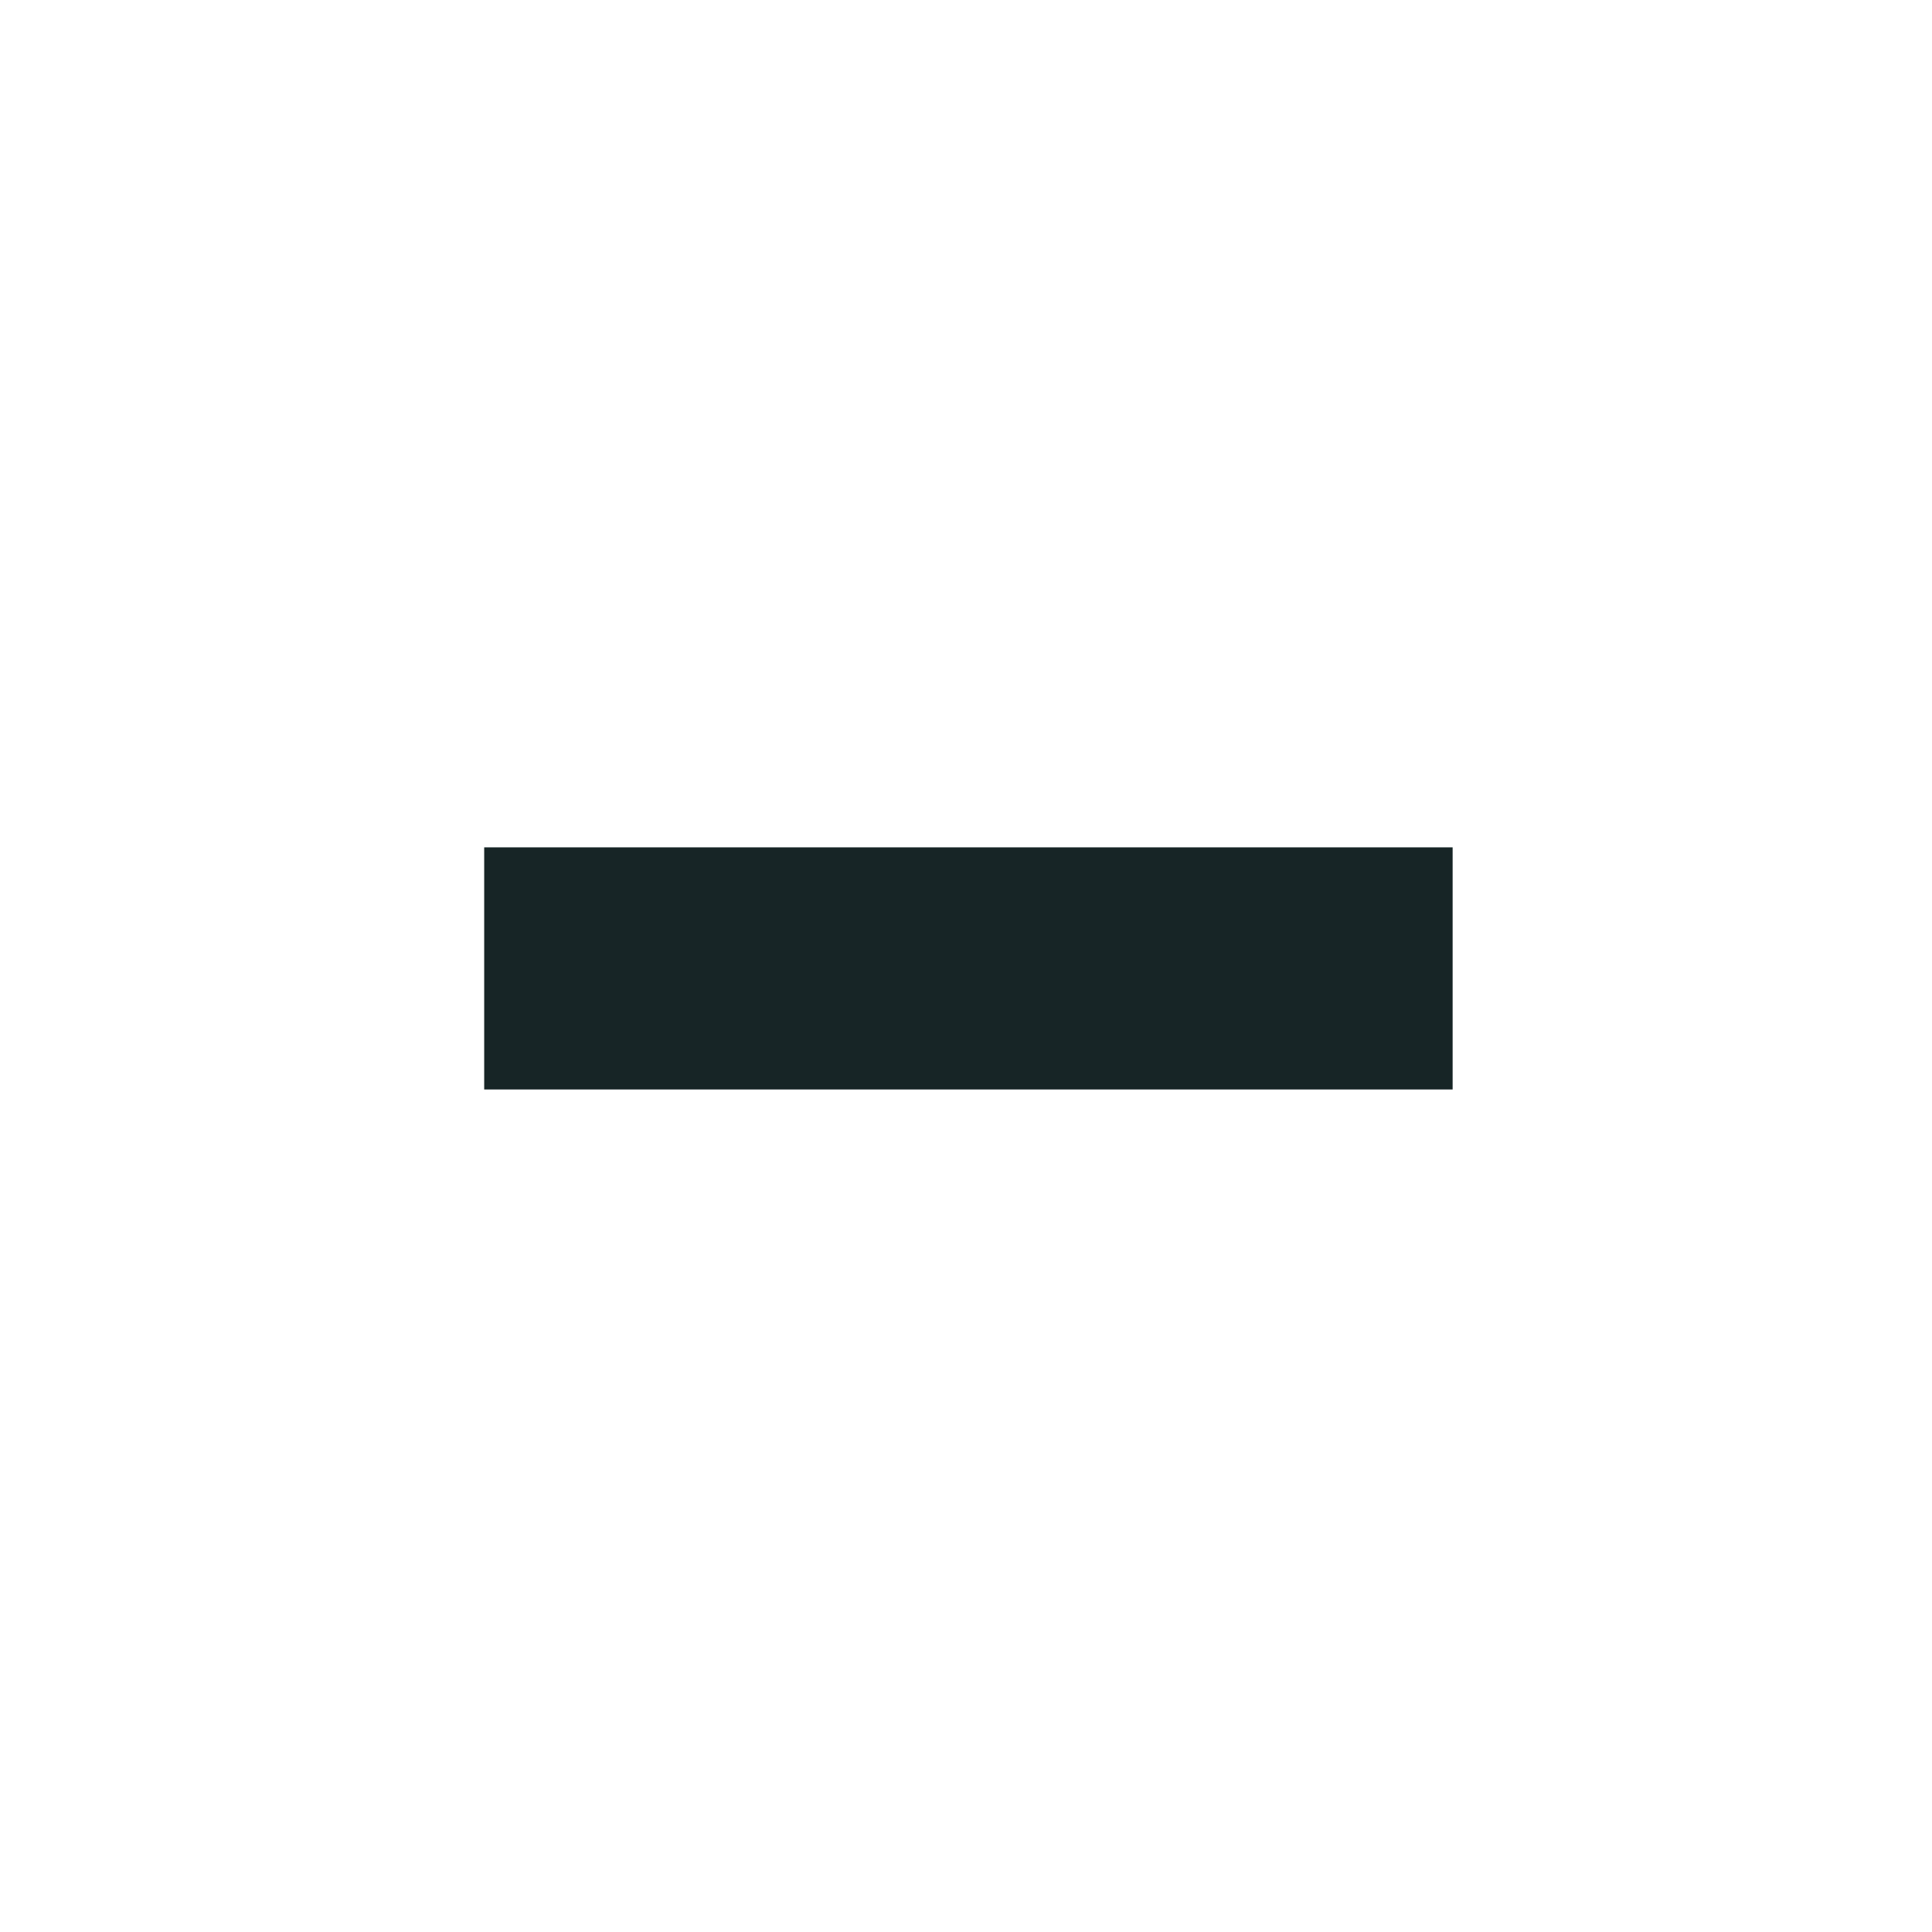
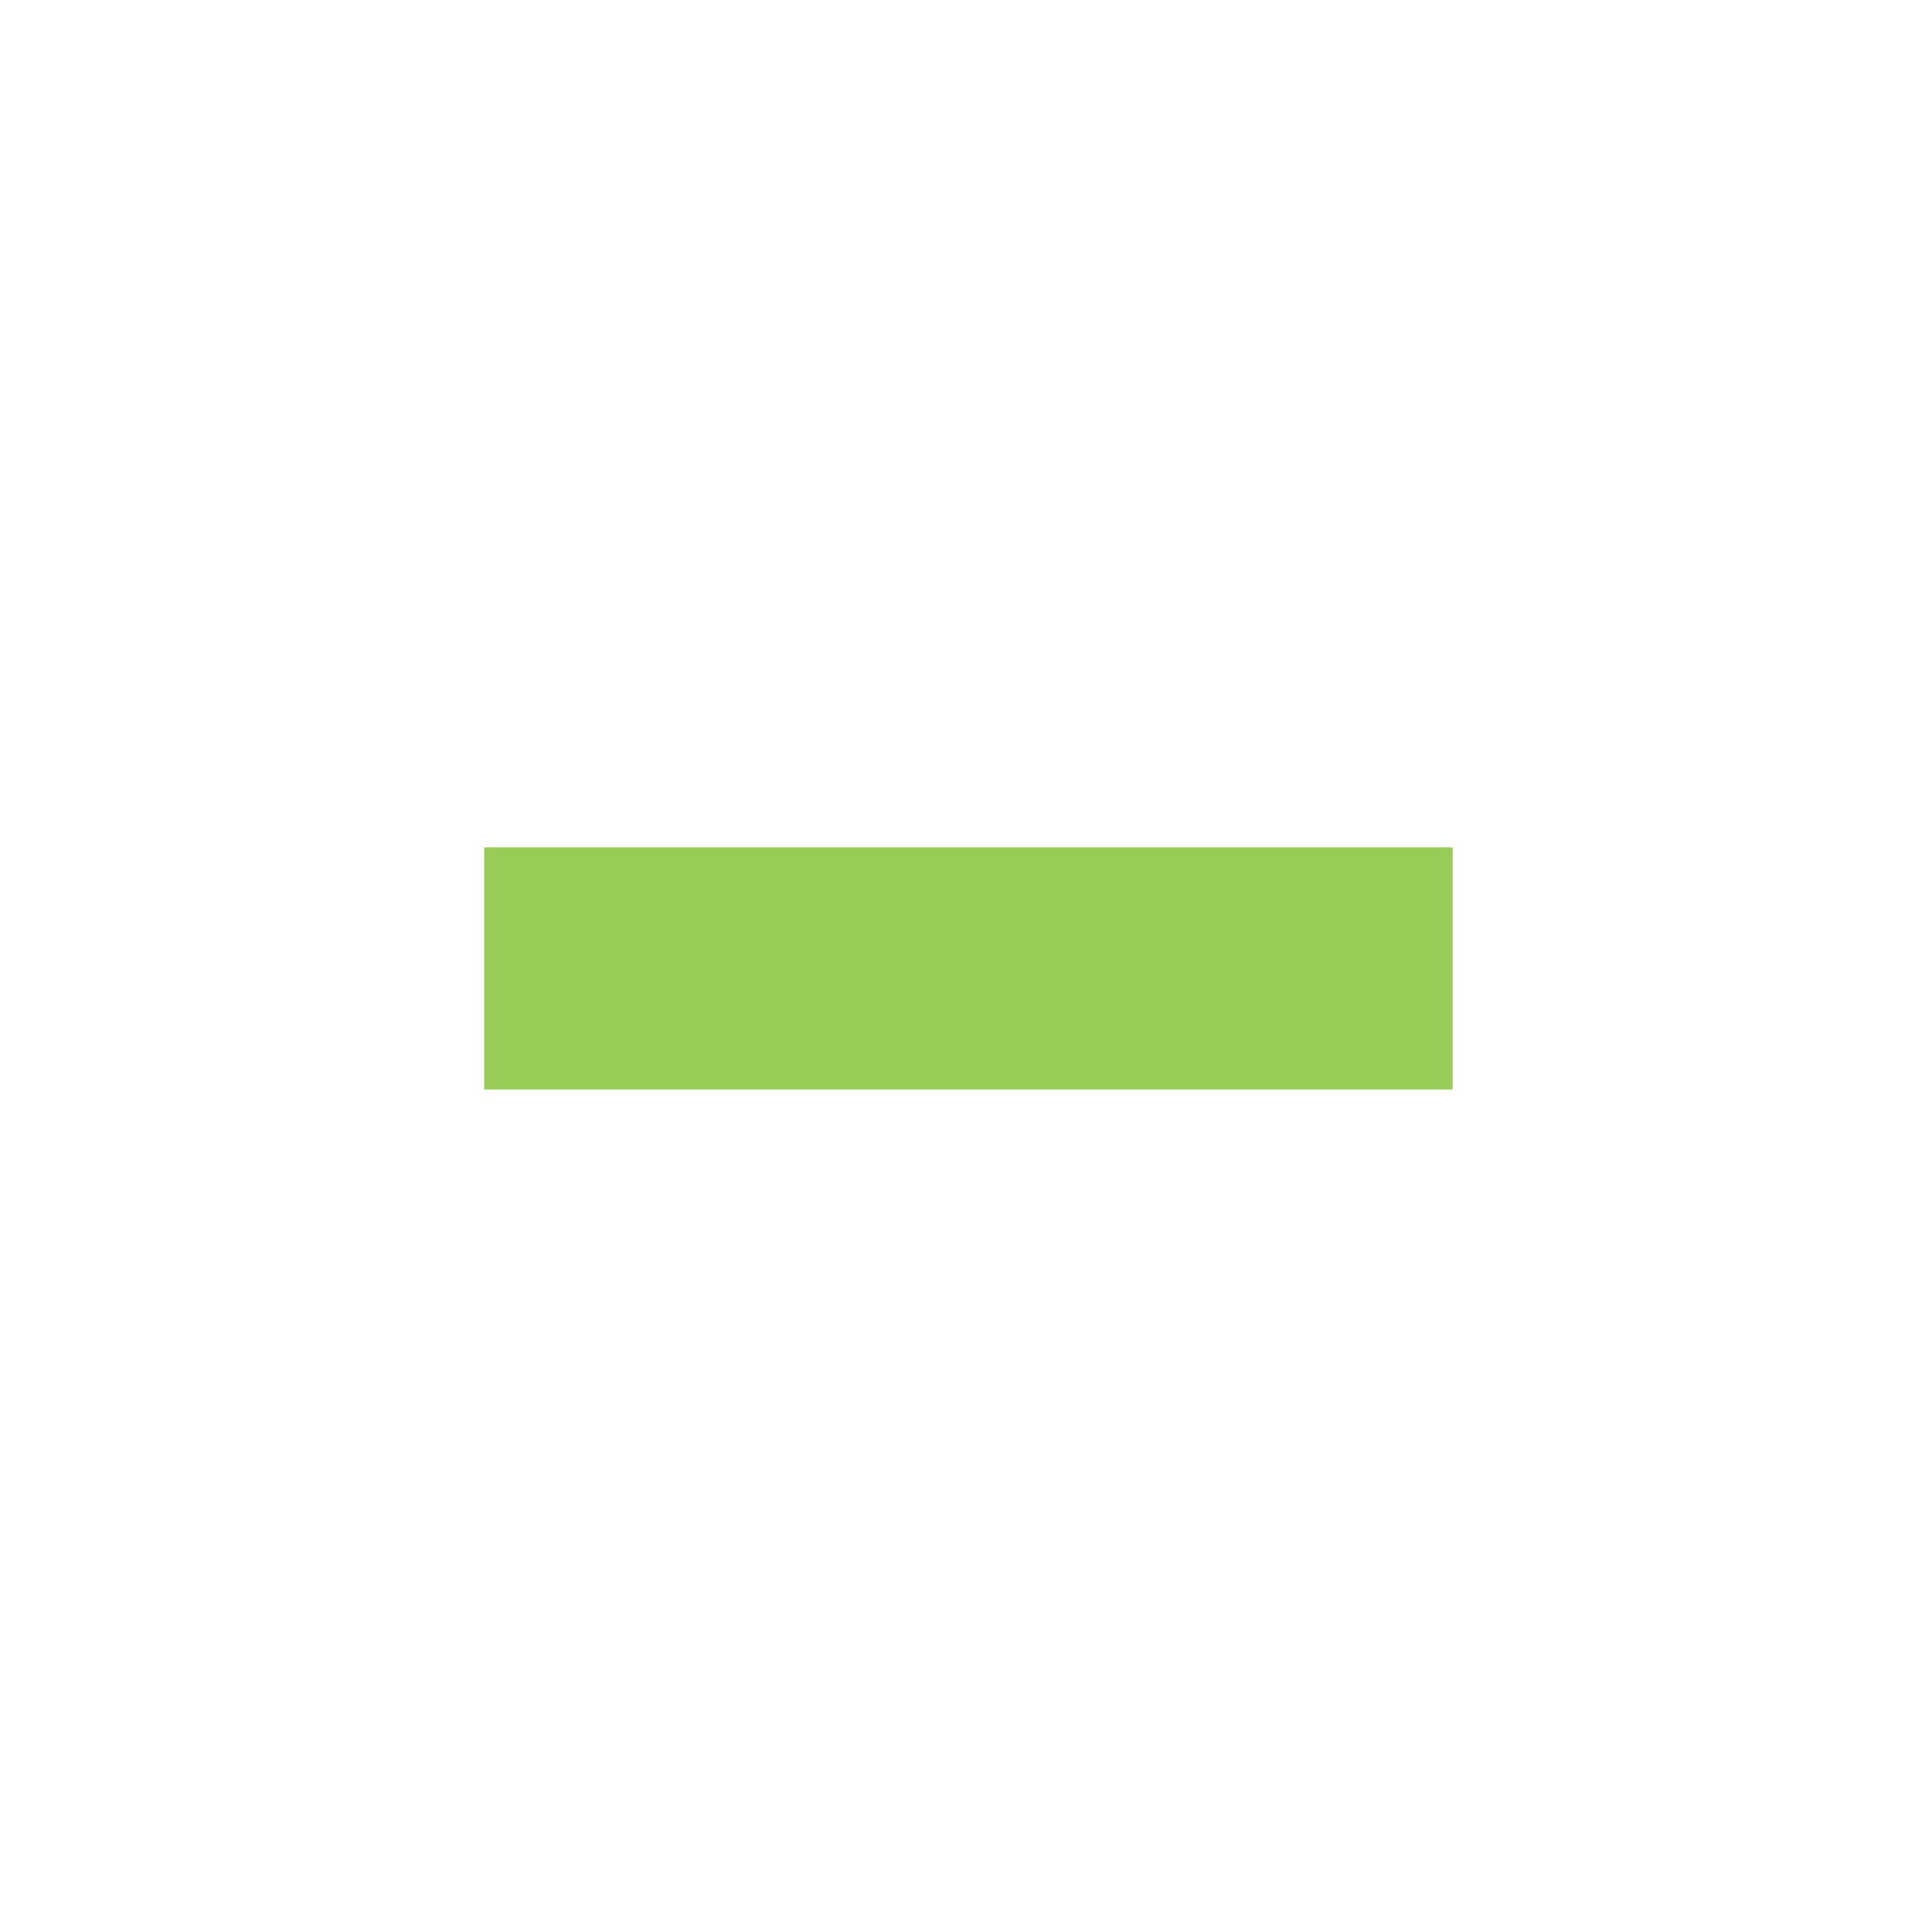
<svg xmlns="http://www.w3.org/2000/svg" width="133pt" height="133pt" viewBox="0 0 133 133" version="1.1">
  <g id="surface1">
-     <path style=" stroke:none;fill-rule:nonzero;fill:#172526;fill-opacity:1;" d="M 33.332 58.332 L 100 58.332 L 100 75 L 33.332 75 Z M 33.332 58.332 " />
+     <path style=" stroke:none;fill-rule:nonzero;fill:#98cc57;fill-opacity:1;" d="M 33.332 58.332 L 100 58.332 L 100 75 L 33.332 75 Z M 33.332 58.332 " />
  </g>
</svg>
